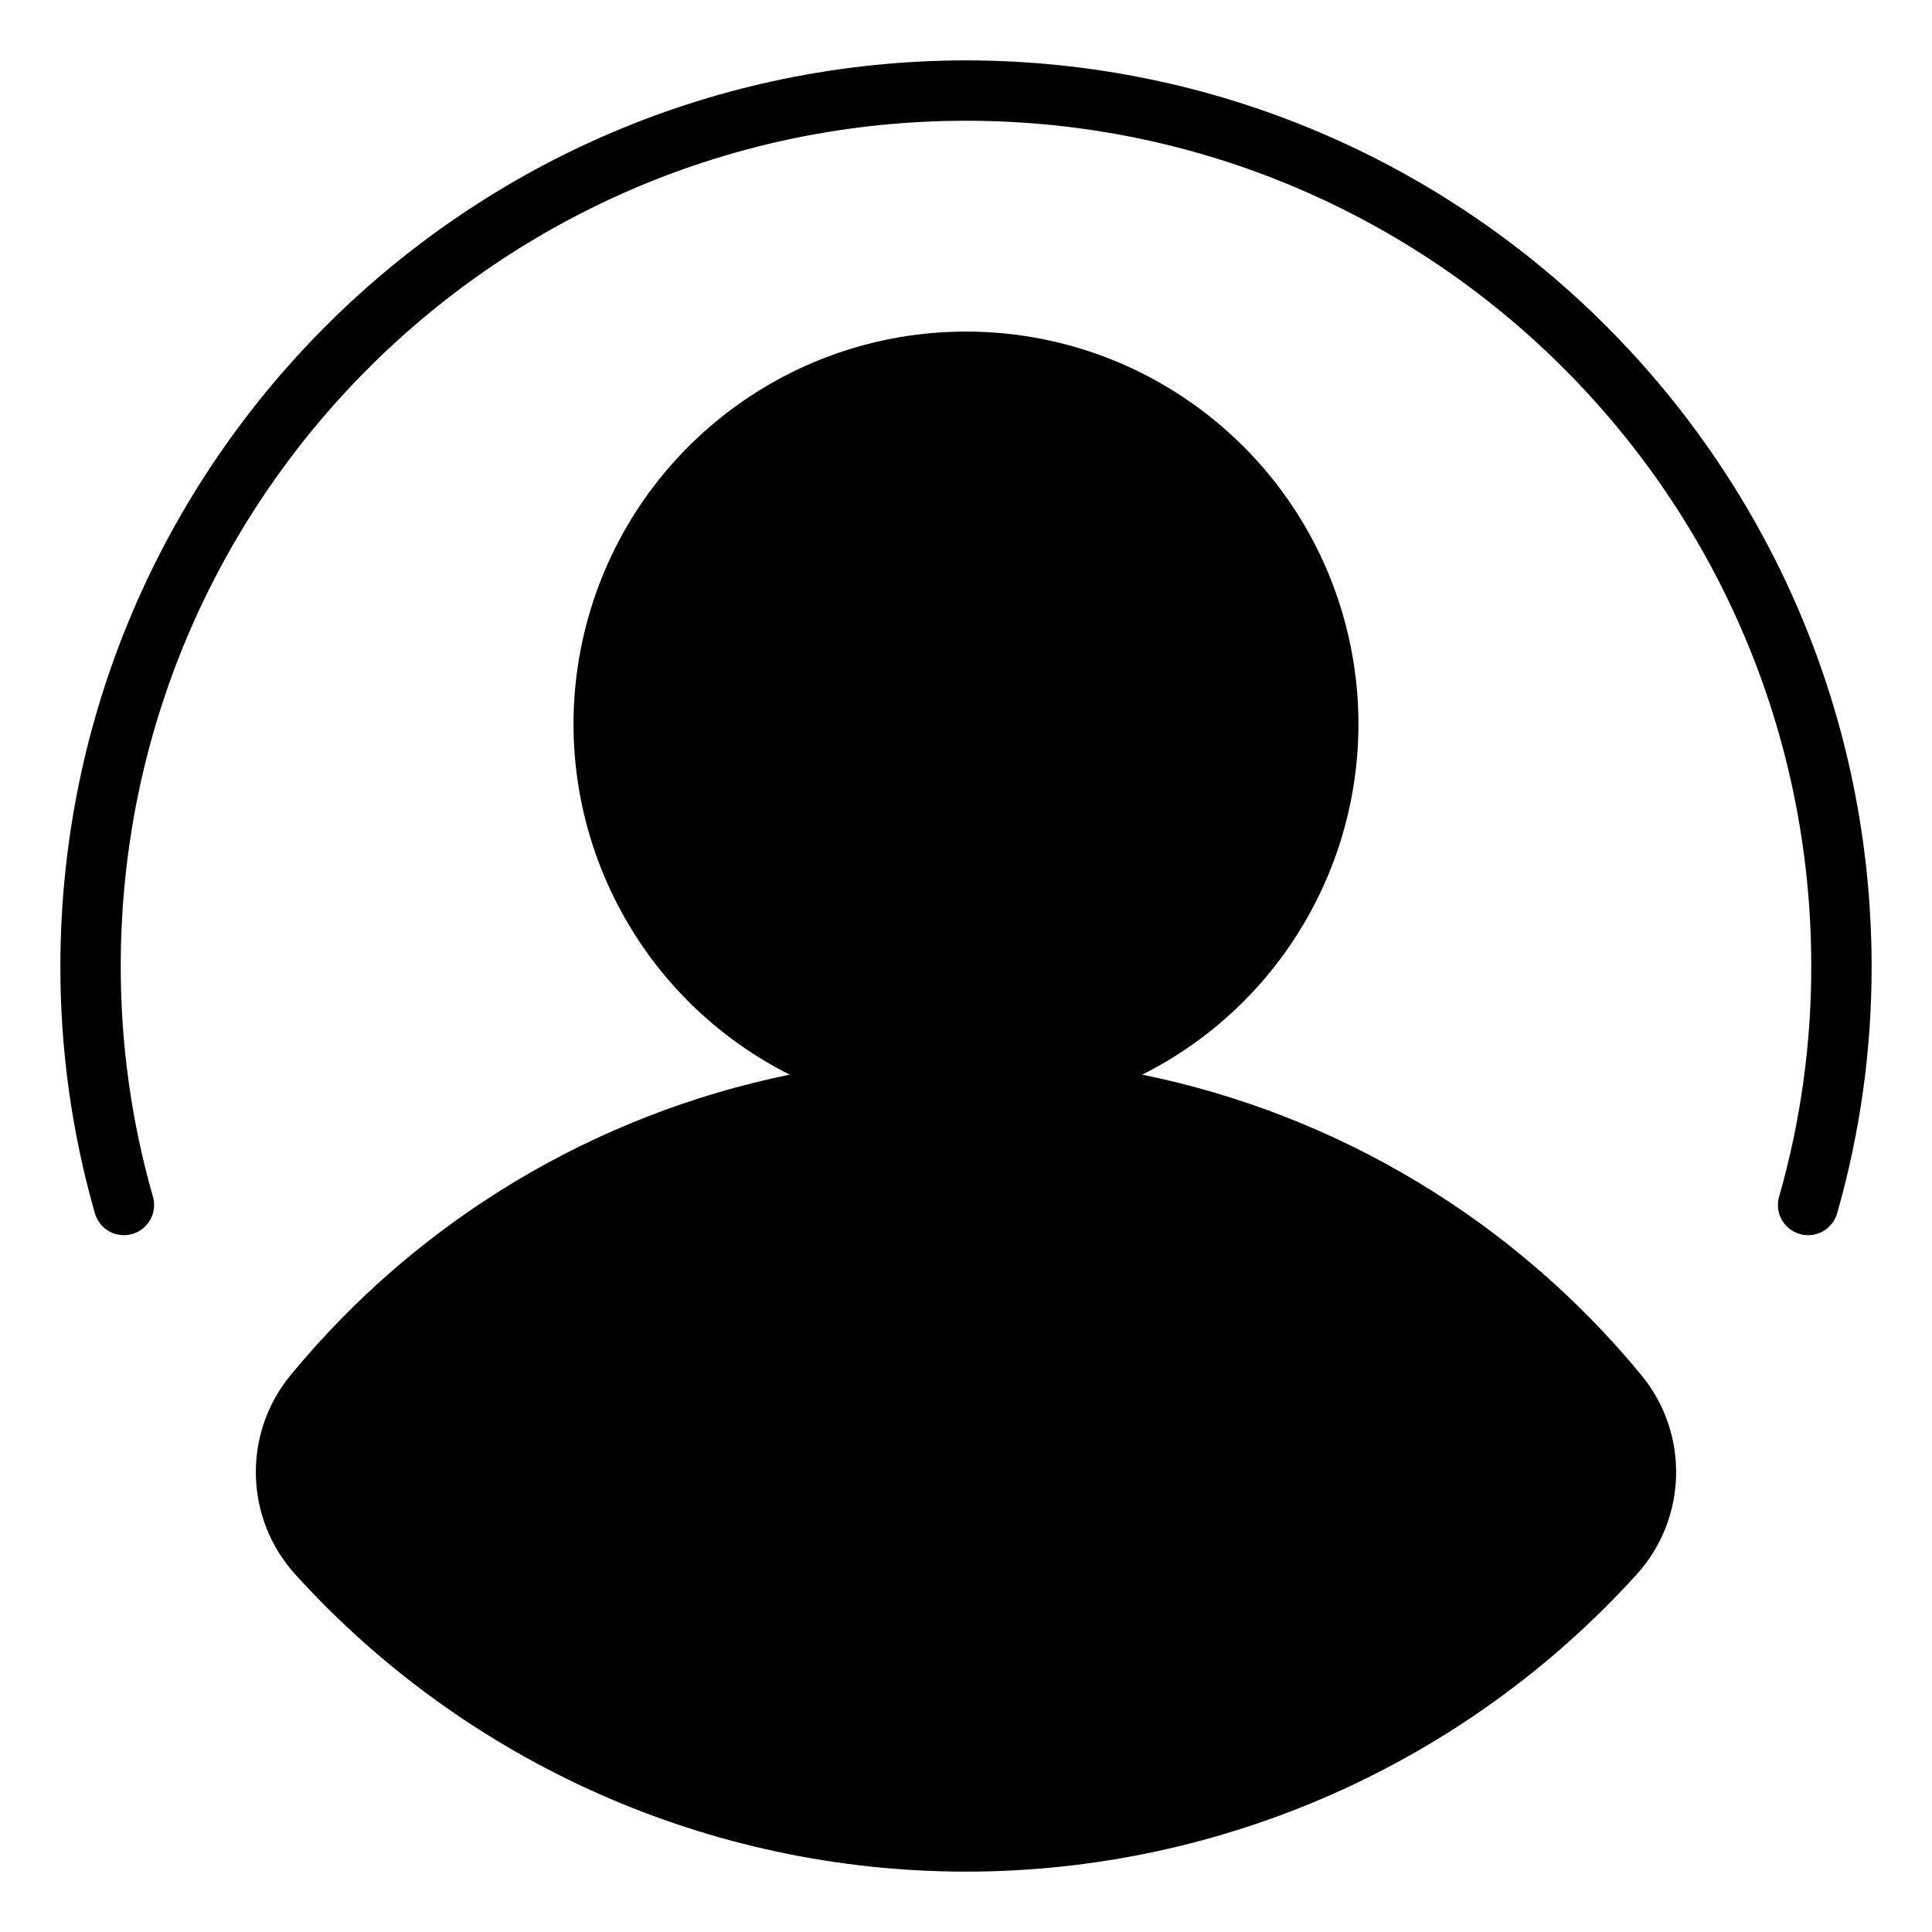
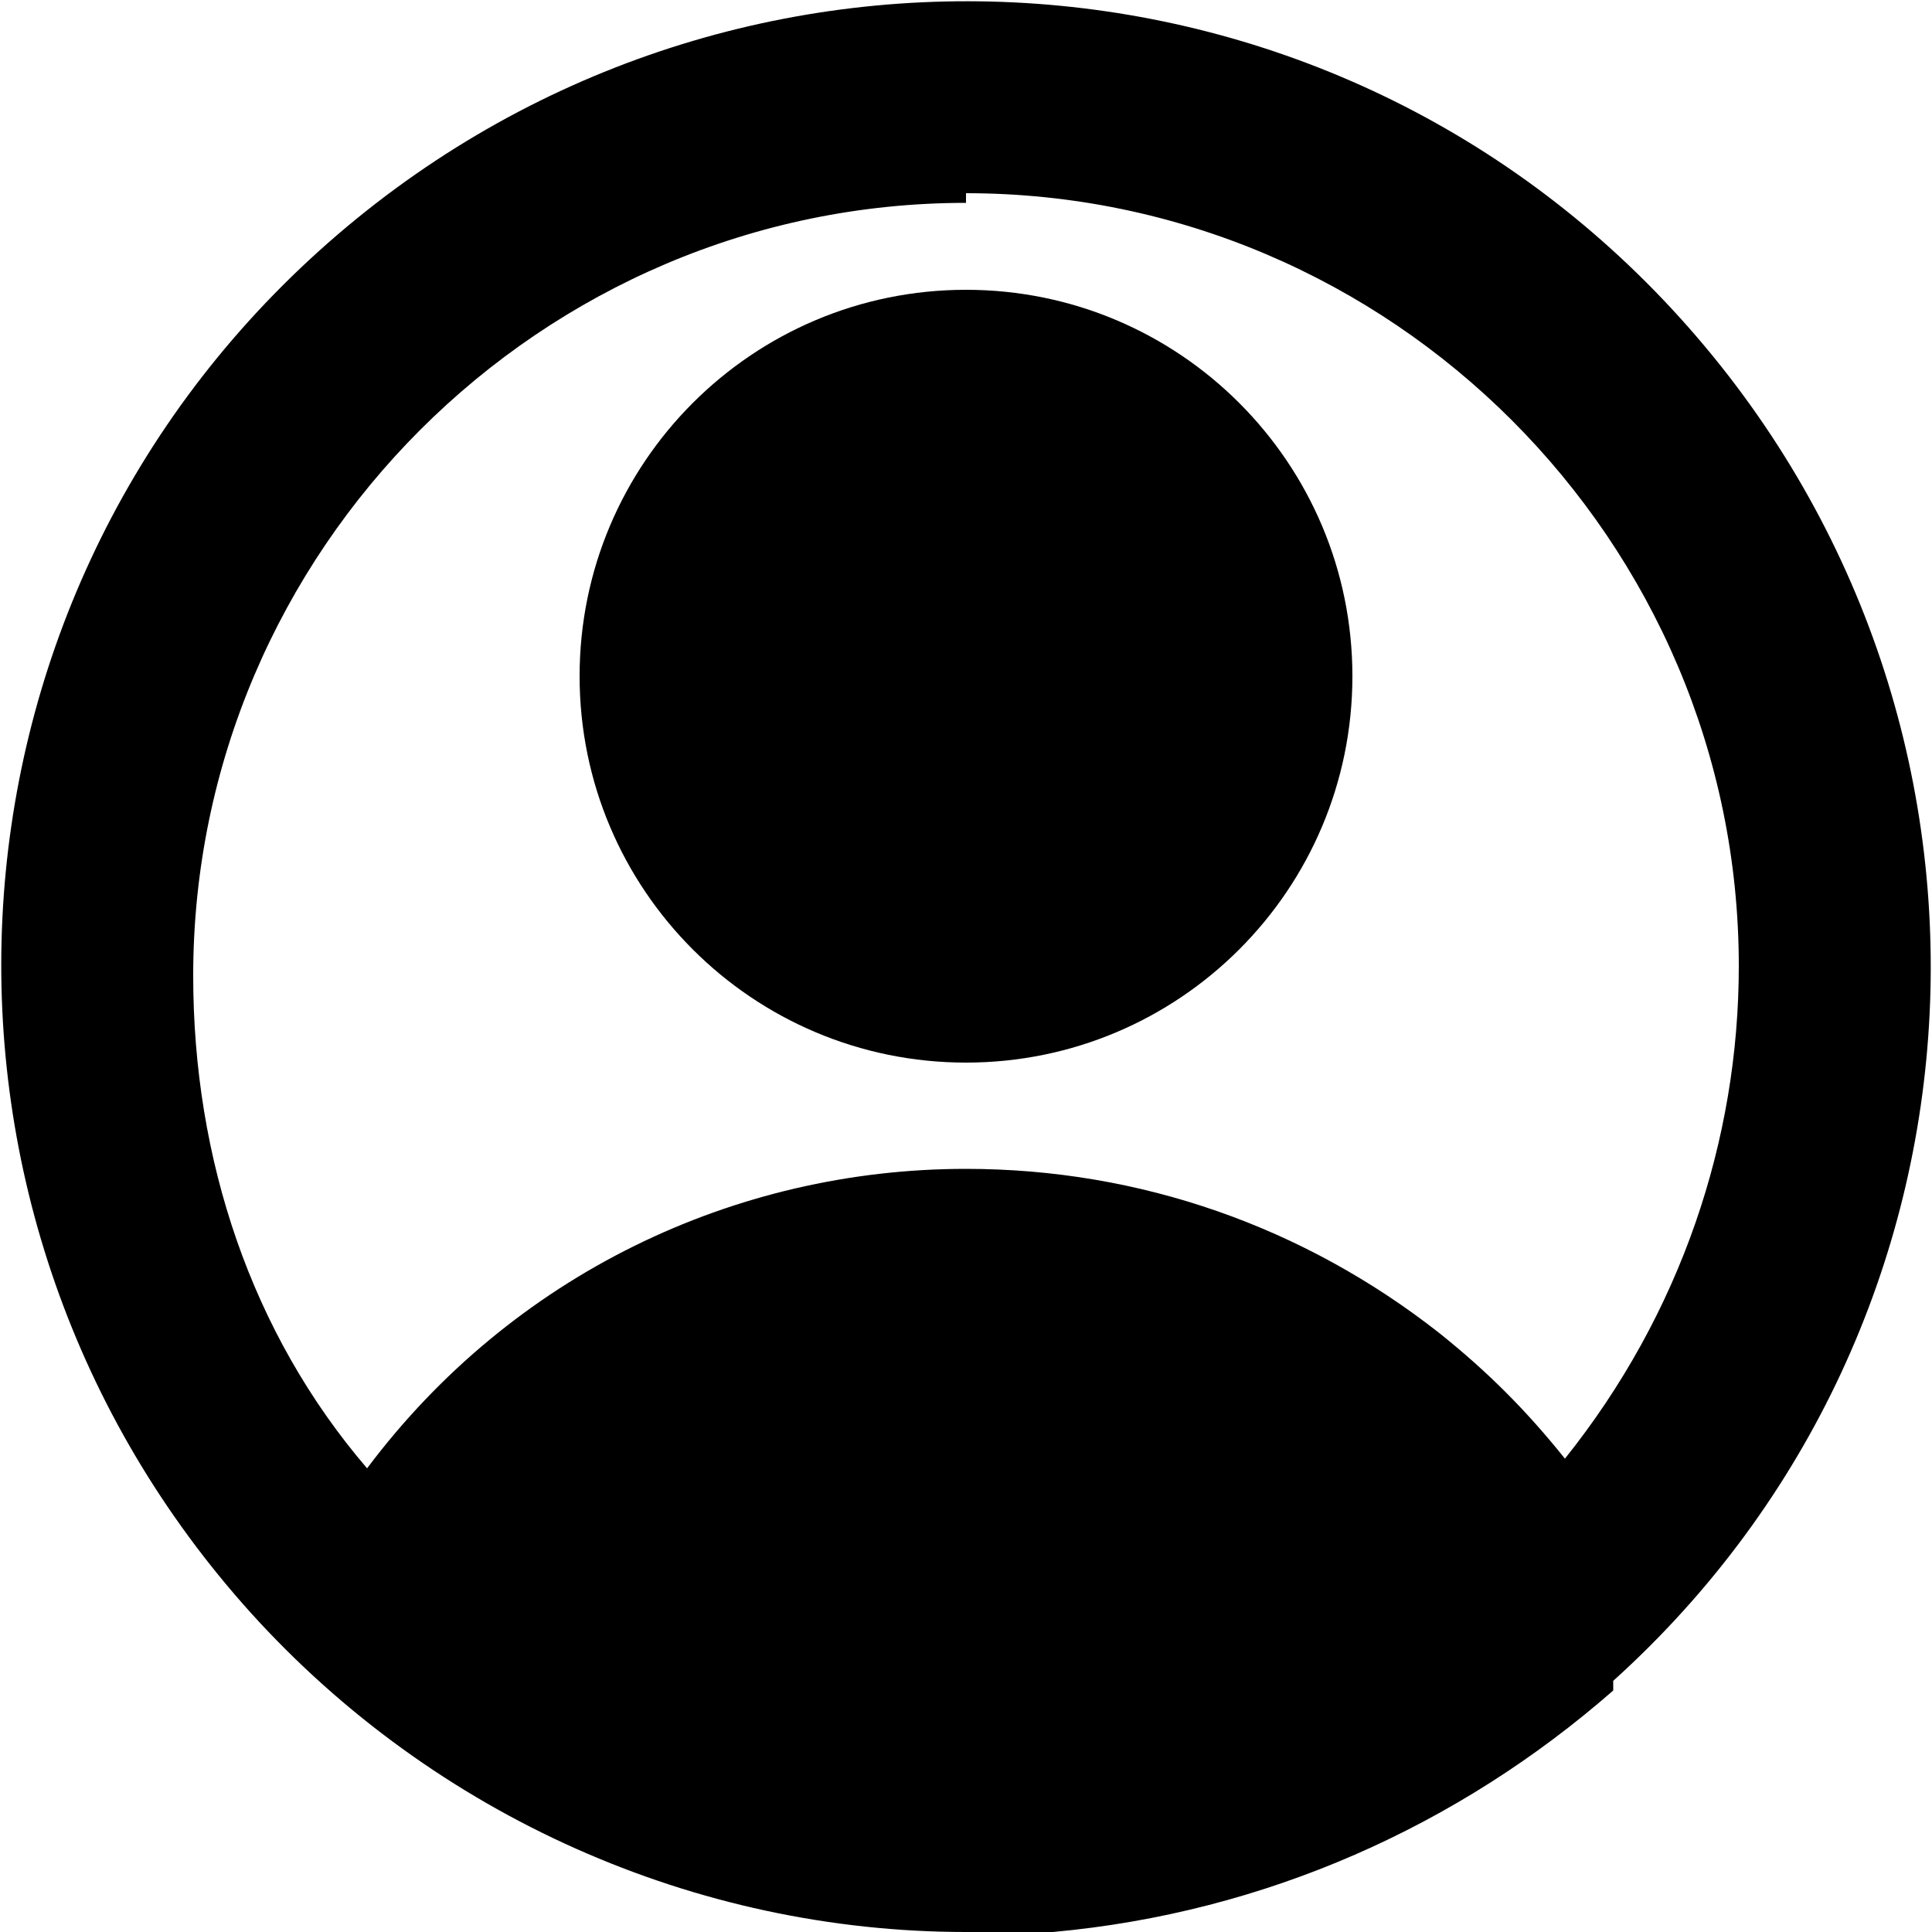
- <svg xmlns="http://www.w3.org/2000/svg" viewBox="0 0 64 64" id="account">
-   <path d="M32,2A30.034,30.034,0,0,0,2,32a29.631,29.631,0,0,0,1.139,8.176,1,1,0,1,0,1.922-.552A27.64,27.64,0,0,1,4,32a28,28,0,0,1,56,0,27.64,27.64,0,0,1-1.06,7.624,1,1,0,1,0,1.922.552A29.631,29.631,0,0,0,62,32,30.034,30.034,0,0,0,32,2Z" />
-   <path d="M37.838,35.599a13,13,0,1,0-11.677,0,28.89,28.89,0,0,0-16.547,9.97,5.051,5.051,0,0,0,.148,6.564,29.992,29.992,0,0,0,44.475,0,5.051,5.051,0,0,0,.148-6.564A28.89,28.89,0,0,0,37.838,35.599Z" />
+ <svg xmlns="http://www.w3.org/2000/svg" version="1.1" viewBox="0 0 20 20">
+   <g>
+     <g id="Layer_1">
+       <path d="M16.7,17.4c4.1-3.7,4.4-10,.7-14.1C13.7-.8,7.4-1.1,3.3,2.6-.8,6.3-1.1,12.6,2.6,16.7c1.9,2.1,4.6,3.3,7.4,3.3.3,0,.6,0,.9,0,2.2-.2,4.2-1.1,5.8-2.5h0s0,0,0,0ZM10,2c4.4,0,8,3.6,8,8,0,1.8-.6,3.6-1.8,5.1-.4-.5-.8-.9-1.3-1.3-1.4-1.1-3.1-1.7-4.9-1.7-2.4,0-4.7,1.1-6.2,3.1-1.2-1.4-1.8-3.2-1.8-5.1,0-4.4,3.6-8,8-8Z" />
+       <circle cx="10" cy="7" r="4" />
+     </g>
+   </g>
</svg>
